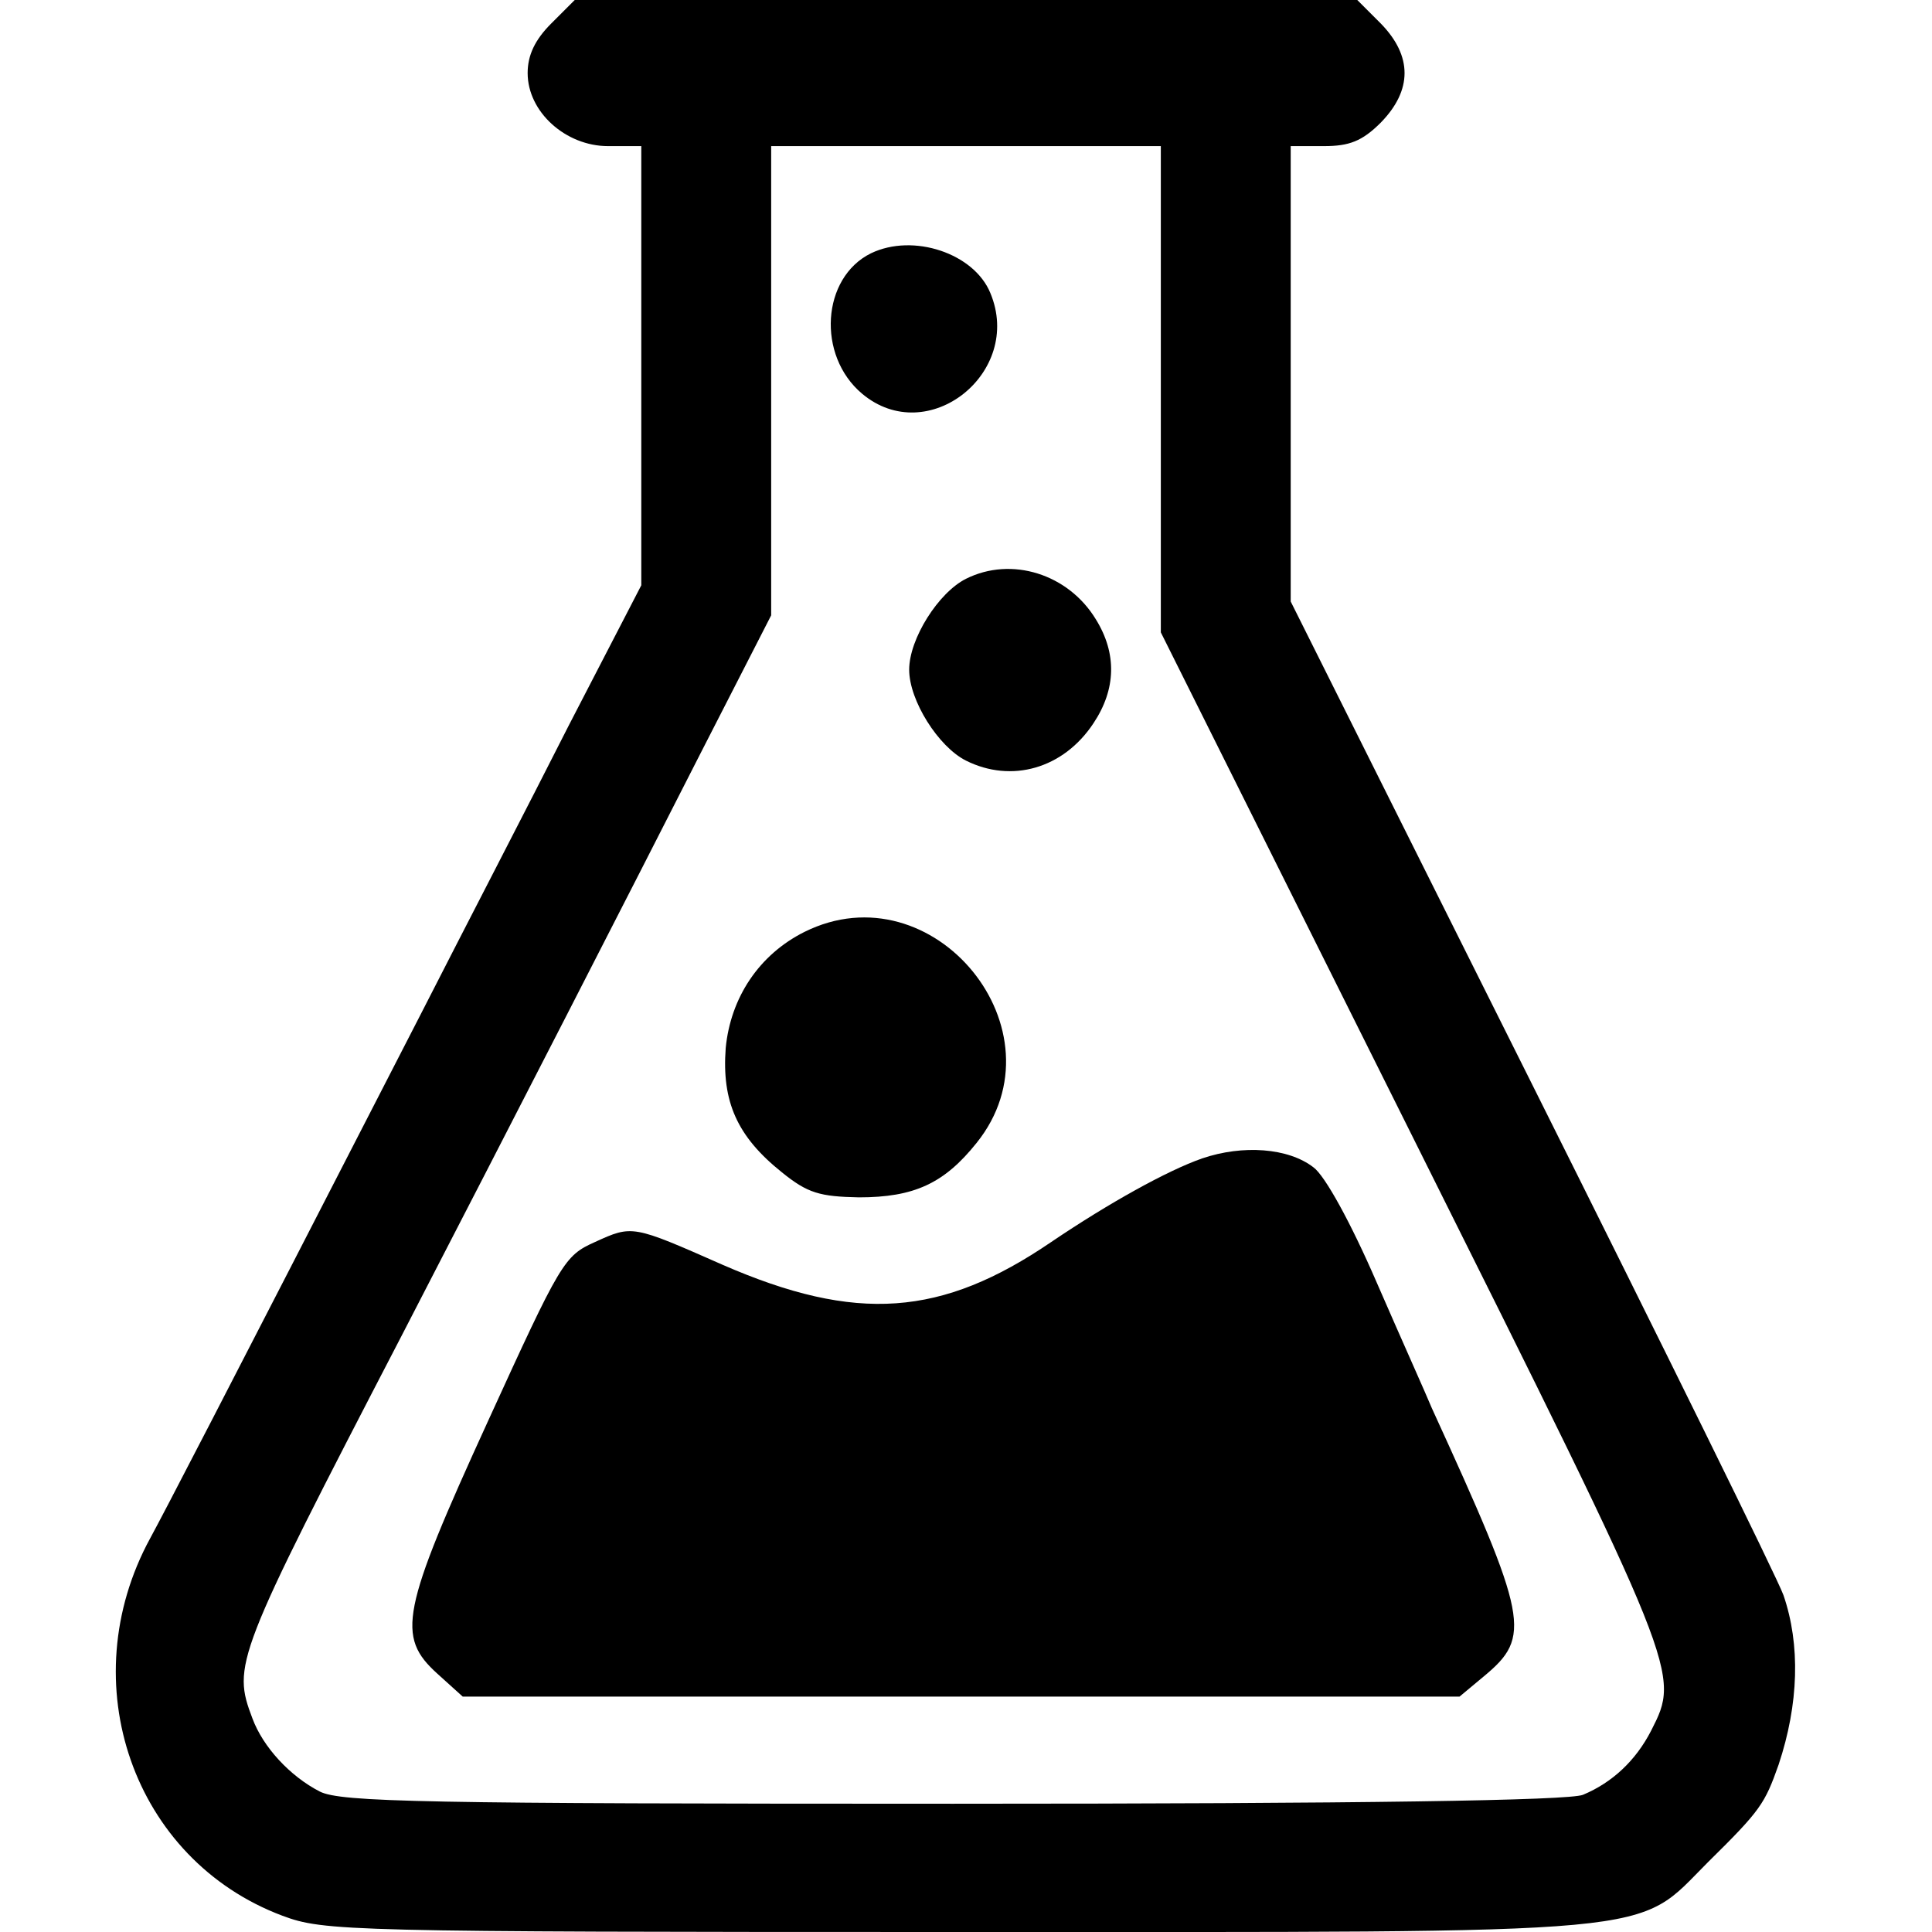
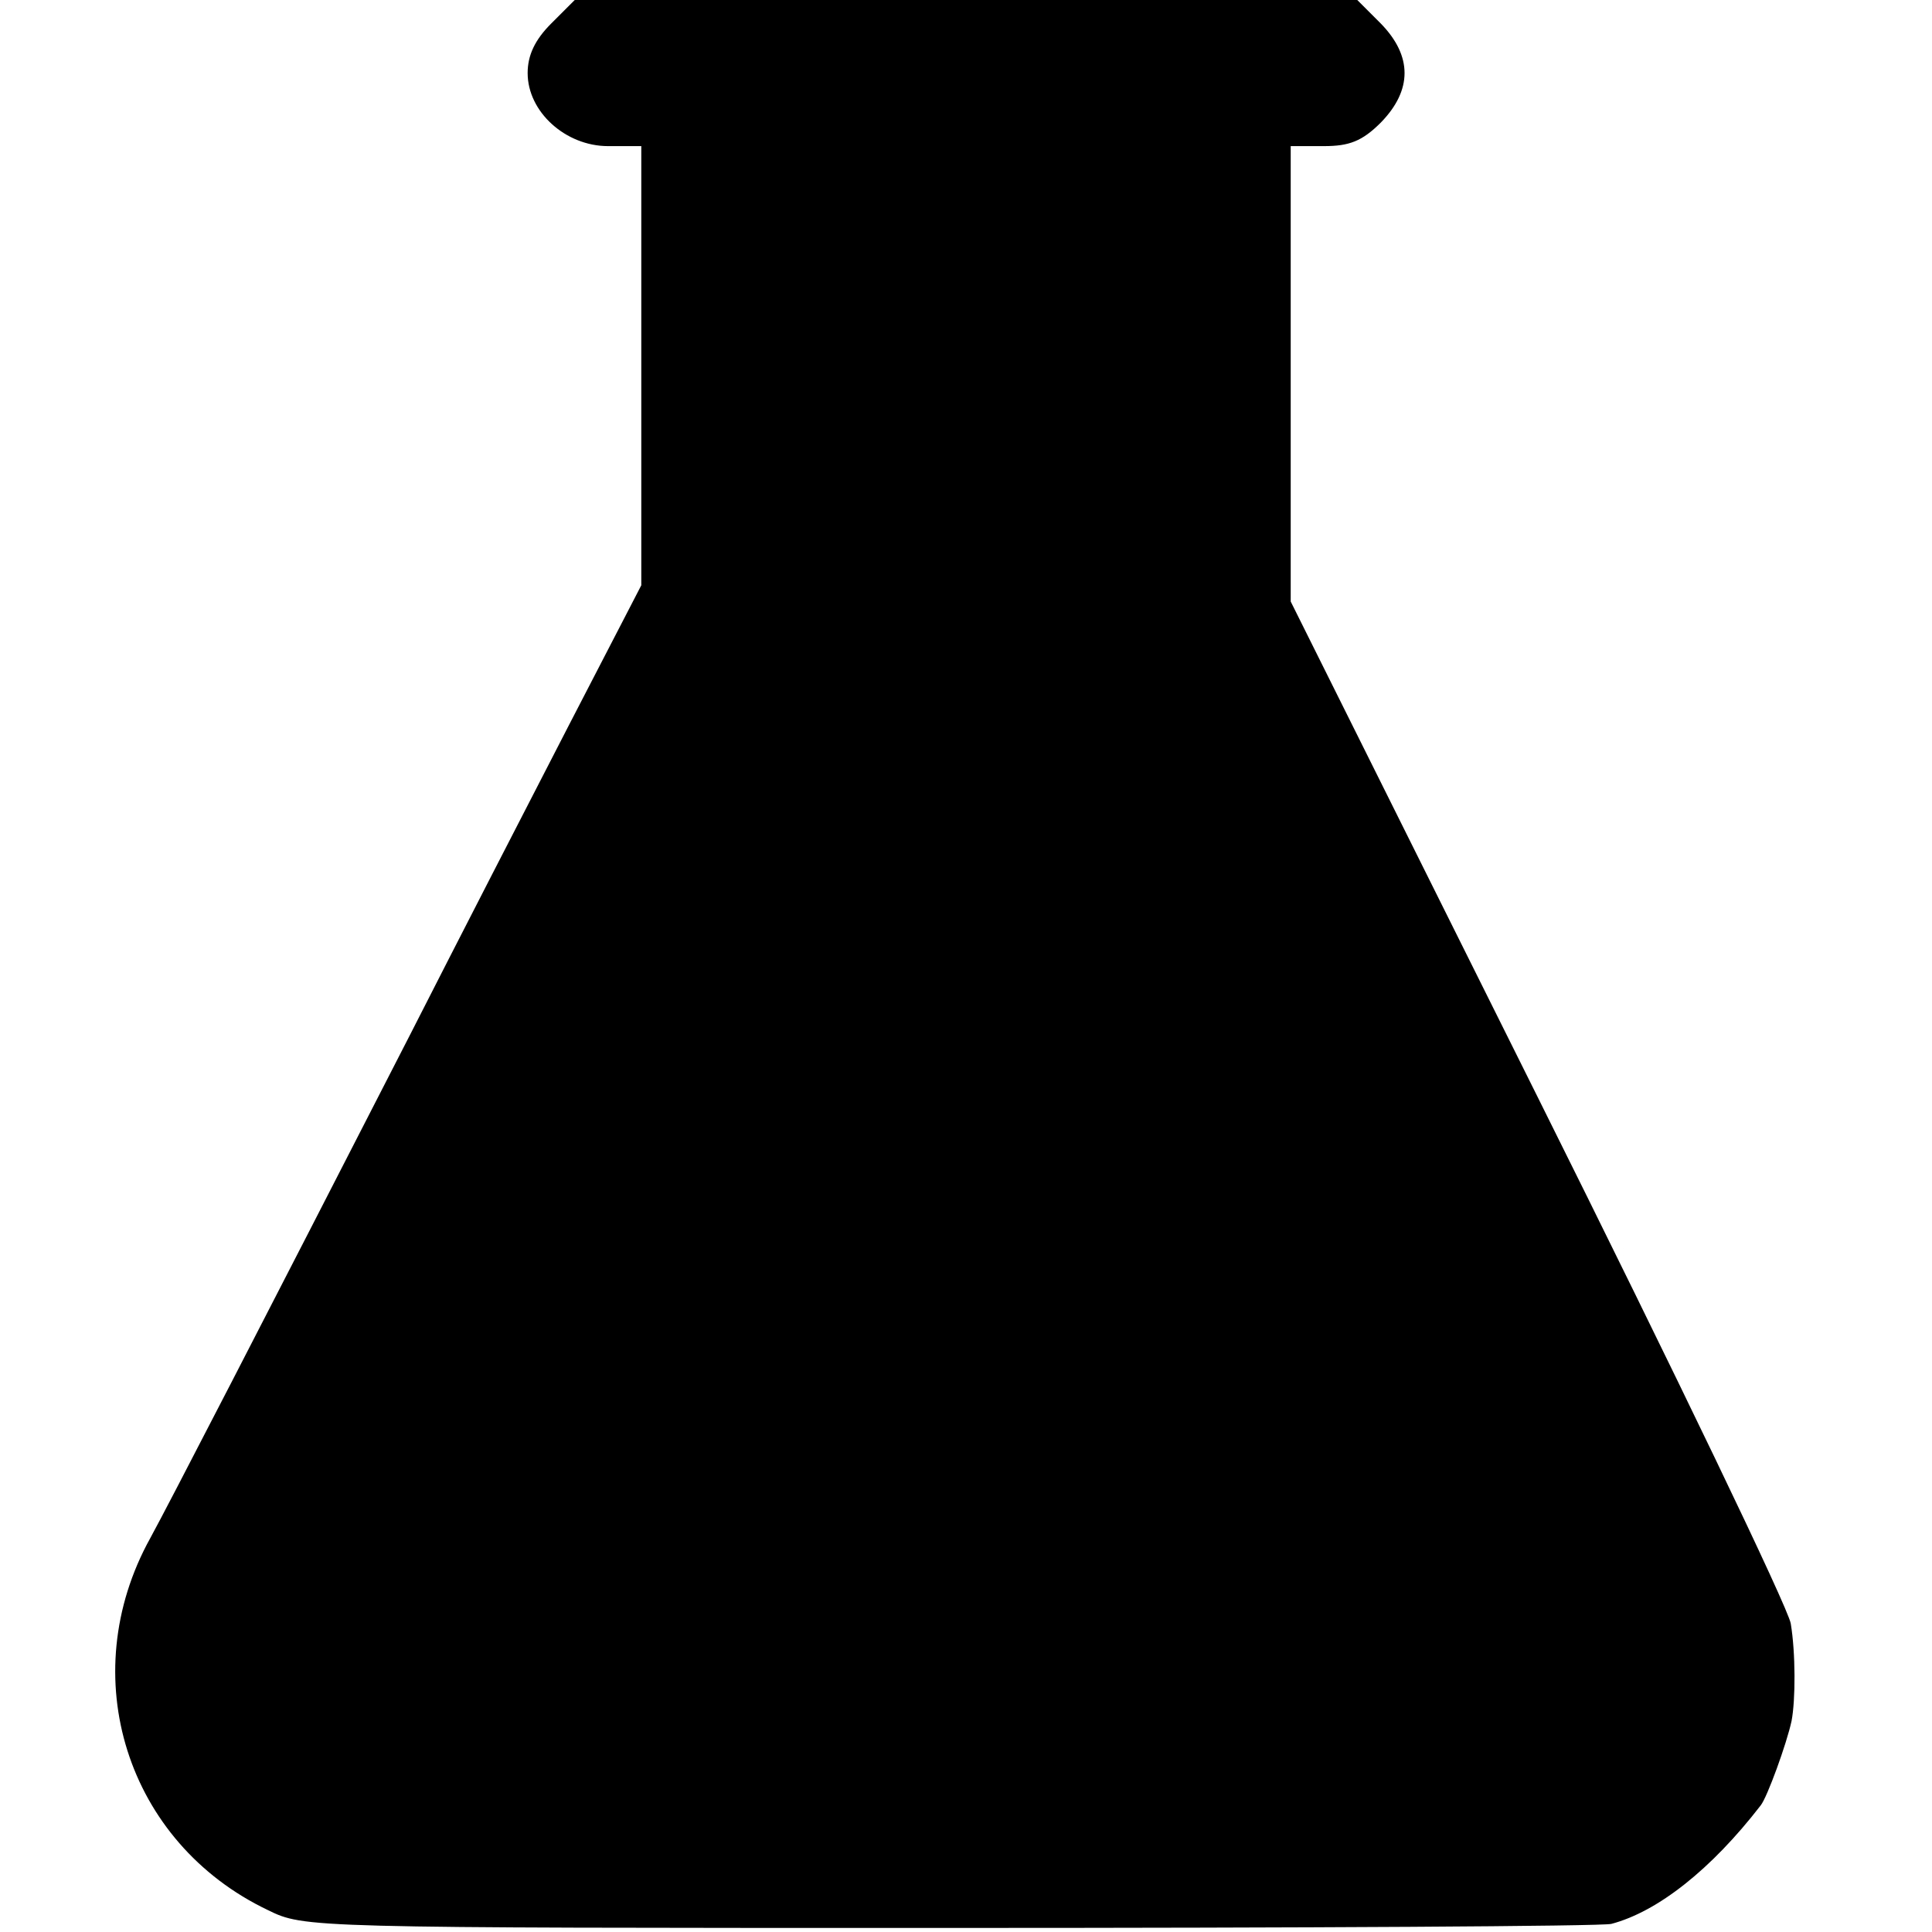
<svg xmlns="http://www.w3.org/2000/svg" version="1.0" width="238pt" height="238pt" viewBox="0 0 238 238" preserveAspectRatio="xMidYMid meet">
  <g transform="translate(0,238) scale(0.1,-0.1)" fill="#000000" stroke="none">
-     <path d="M679 2351 c-20 -20 -29 -39 -29 -61 0 -48 47 -90 99 -90 l41 0 0 -271 0 -270 -89 -172 c-48 -95 -131 -255 -183 -357 -262 -510 -313 -608 -333 -645 -97 -178 -21 -396 163 -465 51 -19 78 -20 829 -20 887 0 836 -5 927 86 65 64 70 72 87 120 25 75 27 148 6 209 -8 22 -148 306 -311 632 l-296 592 0 281 0 280 41 0 c31 0 47 6 70 29 39 40 39 82 0 122 l-29 29 -482 0 -482 0 -29 -29z m751 -451 l0 -299 310 -621 c331 -663 330 -661 294 -732 -19 -37 -48 -64 -84 -79 -17 -7 -270 -11 -776 -11 -652 0 -754 2 -780 15 -37 19 -70 55 -83 90 -25 66 -22 75 184 472 137 265 281 546 369 719 l86 168 0 289 0 289 240 0 240 0 0 -300z" />
-     <path d="M1073 2068 c-61 -30 -67 -126 -11 -173 81 -68 199 26 158 124 -20 49 -95 74 -147 49z" />
-     <path d="M1190 1667 c-34 -17 -70 -74 -70 -112 0 -38 36 -95 70 -112 56 -28 120 -10 157 46 28 42 29 86 3 128 -34 56 -104 78 -160 50z" />
-     <path d="M991 1232 c-56 -28 -91 -81 -97 -143 -5 -66 14 -109 69 -153 32 -26 47 -30 95 -31 68 0 105 17 145 67 111 138 -53 339 -212 260z" />
-     <path d="M1481 953 c-43 -15 -115 -55 -186 -103 -135 -92 -240 -100 -405 -28 -111 49 -111 49 -157 28 -38 -17 -42 -24 -132 -221 -107 -234 -113 -265 -62 -311 l31 -28 614 0 614 0 30 25 c59 49 55 70 -64 330 -7 17 -38 86 -68 155 -32 74 -64 132 -78 142 -31 24 -87 28 -137 11z" />
+     <path d="M679 2351 c-20 -20 -29 -39 -29 -61 0 -48 47 -90 99 -90 l41 0 0 -271 0 -270 -89 -172 c-49 -95 -137 -266 -196 -382 -182 -355 -297 -578 -320 -620 -94 -170 -29 -375 145 -458 45 -22 46 -22 840 -22 437 0 804 2 815 5 57 15 123 67 184 146 8 10 32 76 38 104 5 26 5 84 -1 120 -3 19 -143 310 -311 647 l-305 612 0 281 0 280 41 0 c31 0 47 6 70 29 39 40 39 82 0 122 l-29 29 -482 0 -482 0 -29 -29z" />
  </g>
</svg>
